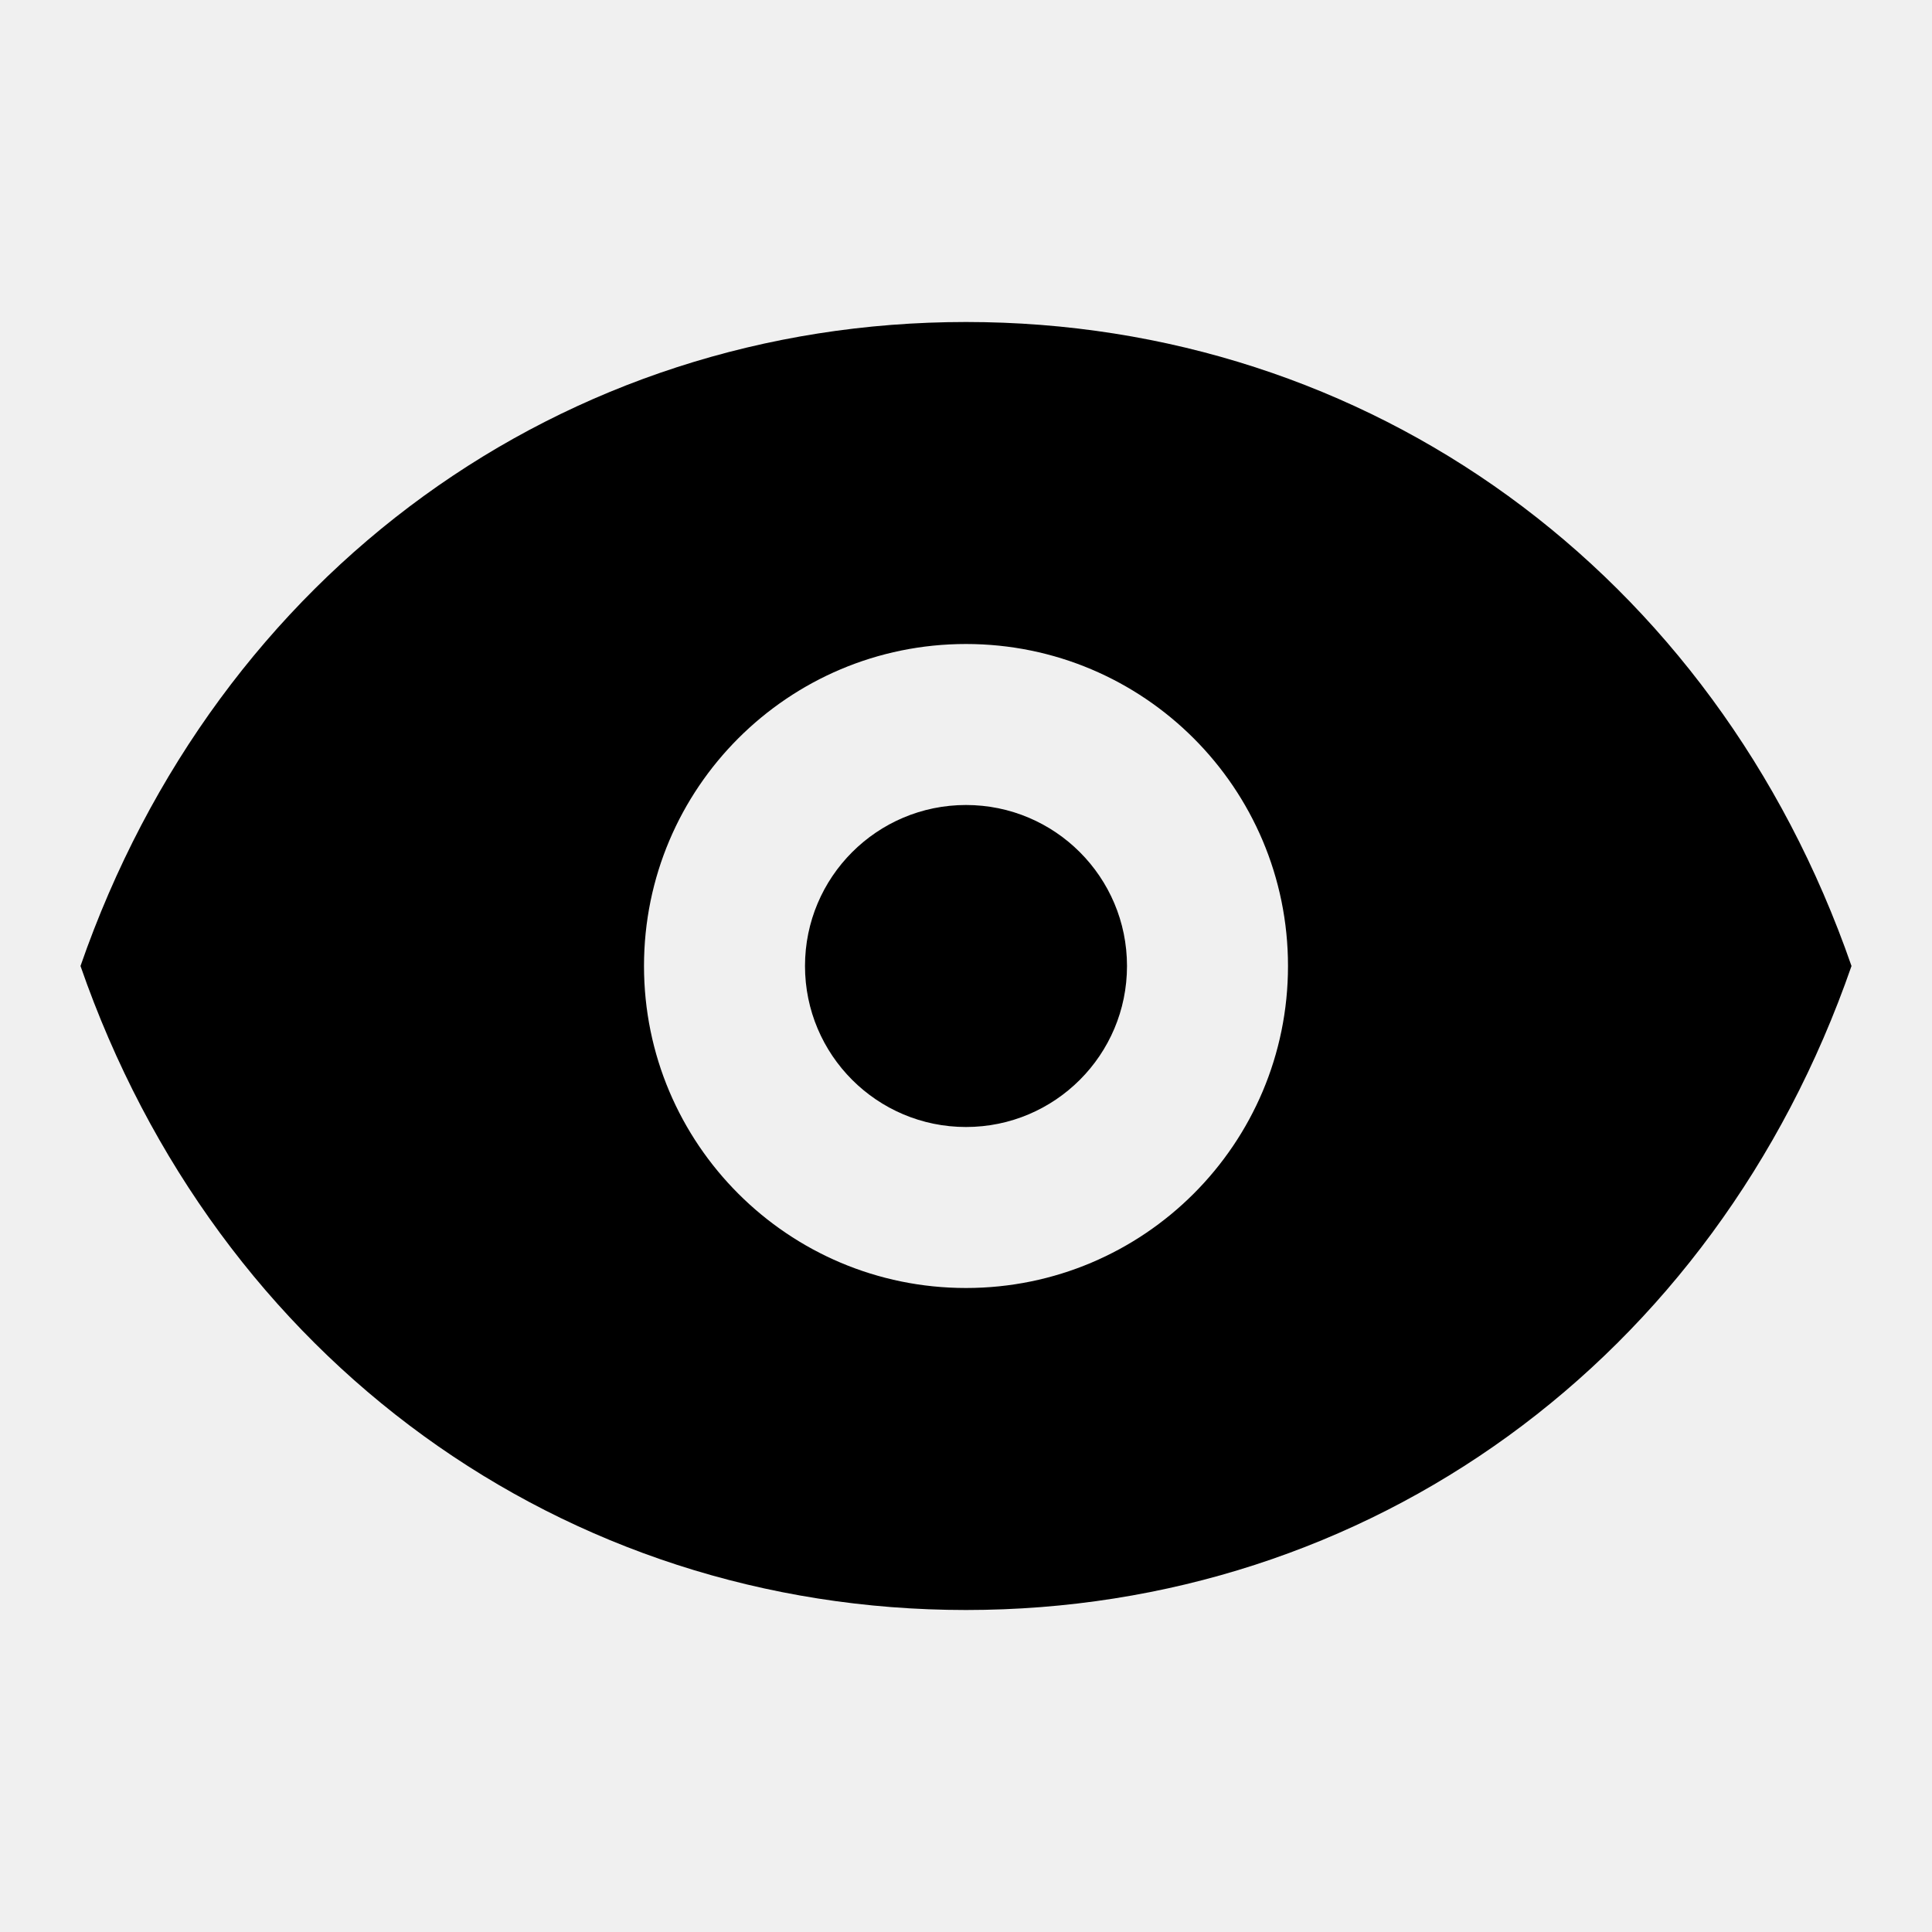
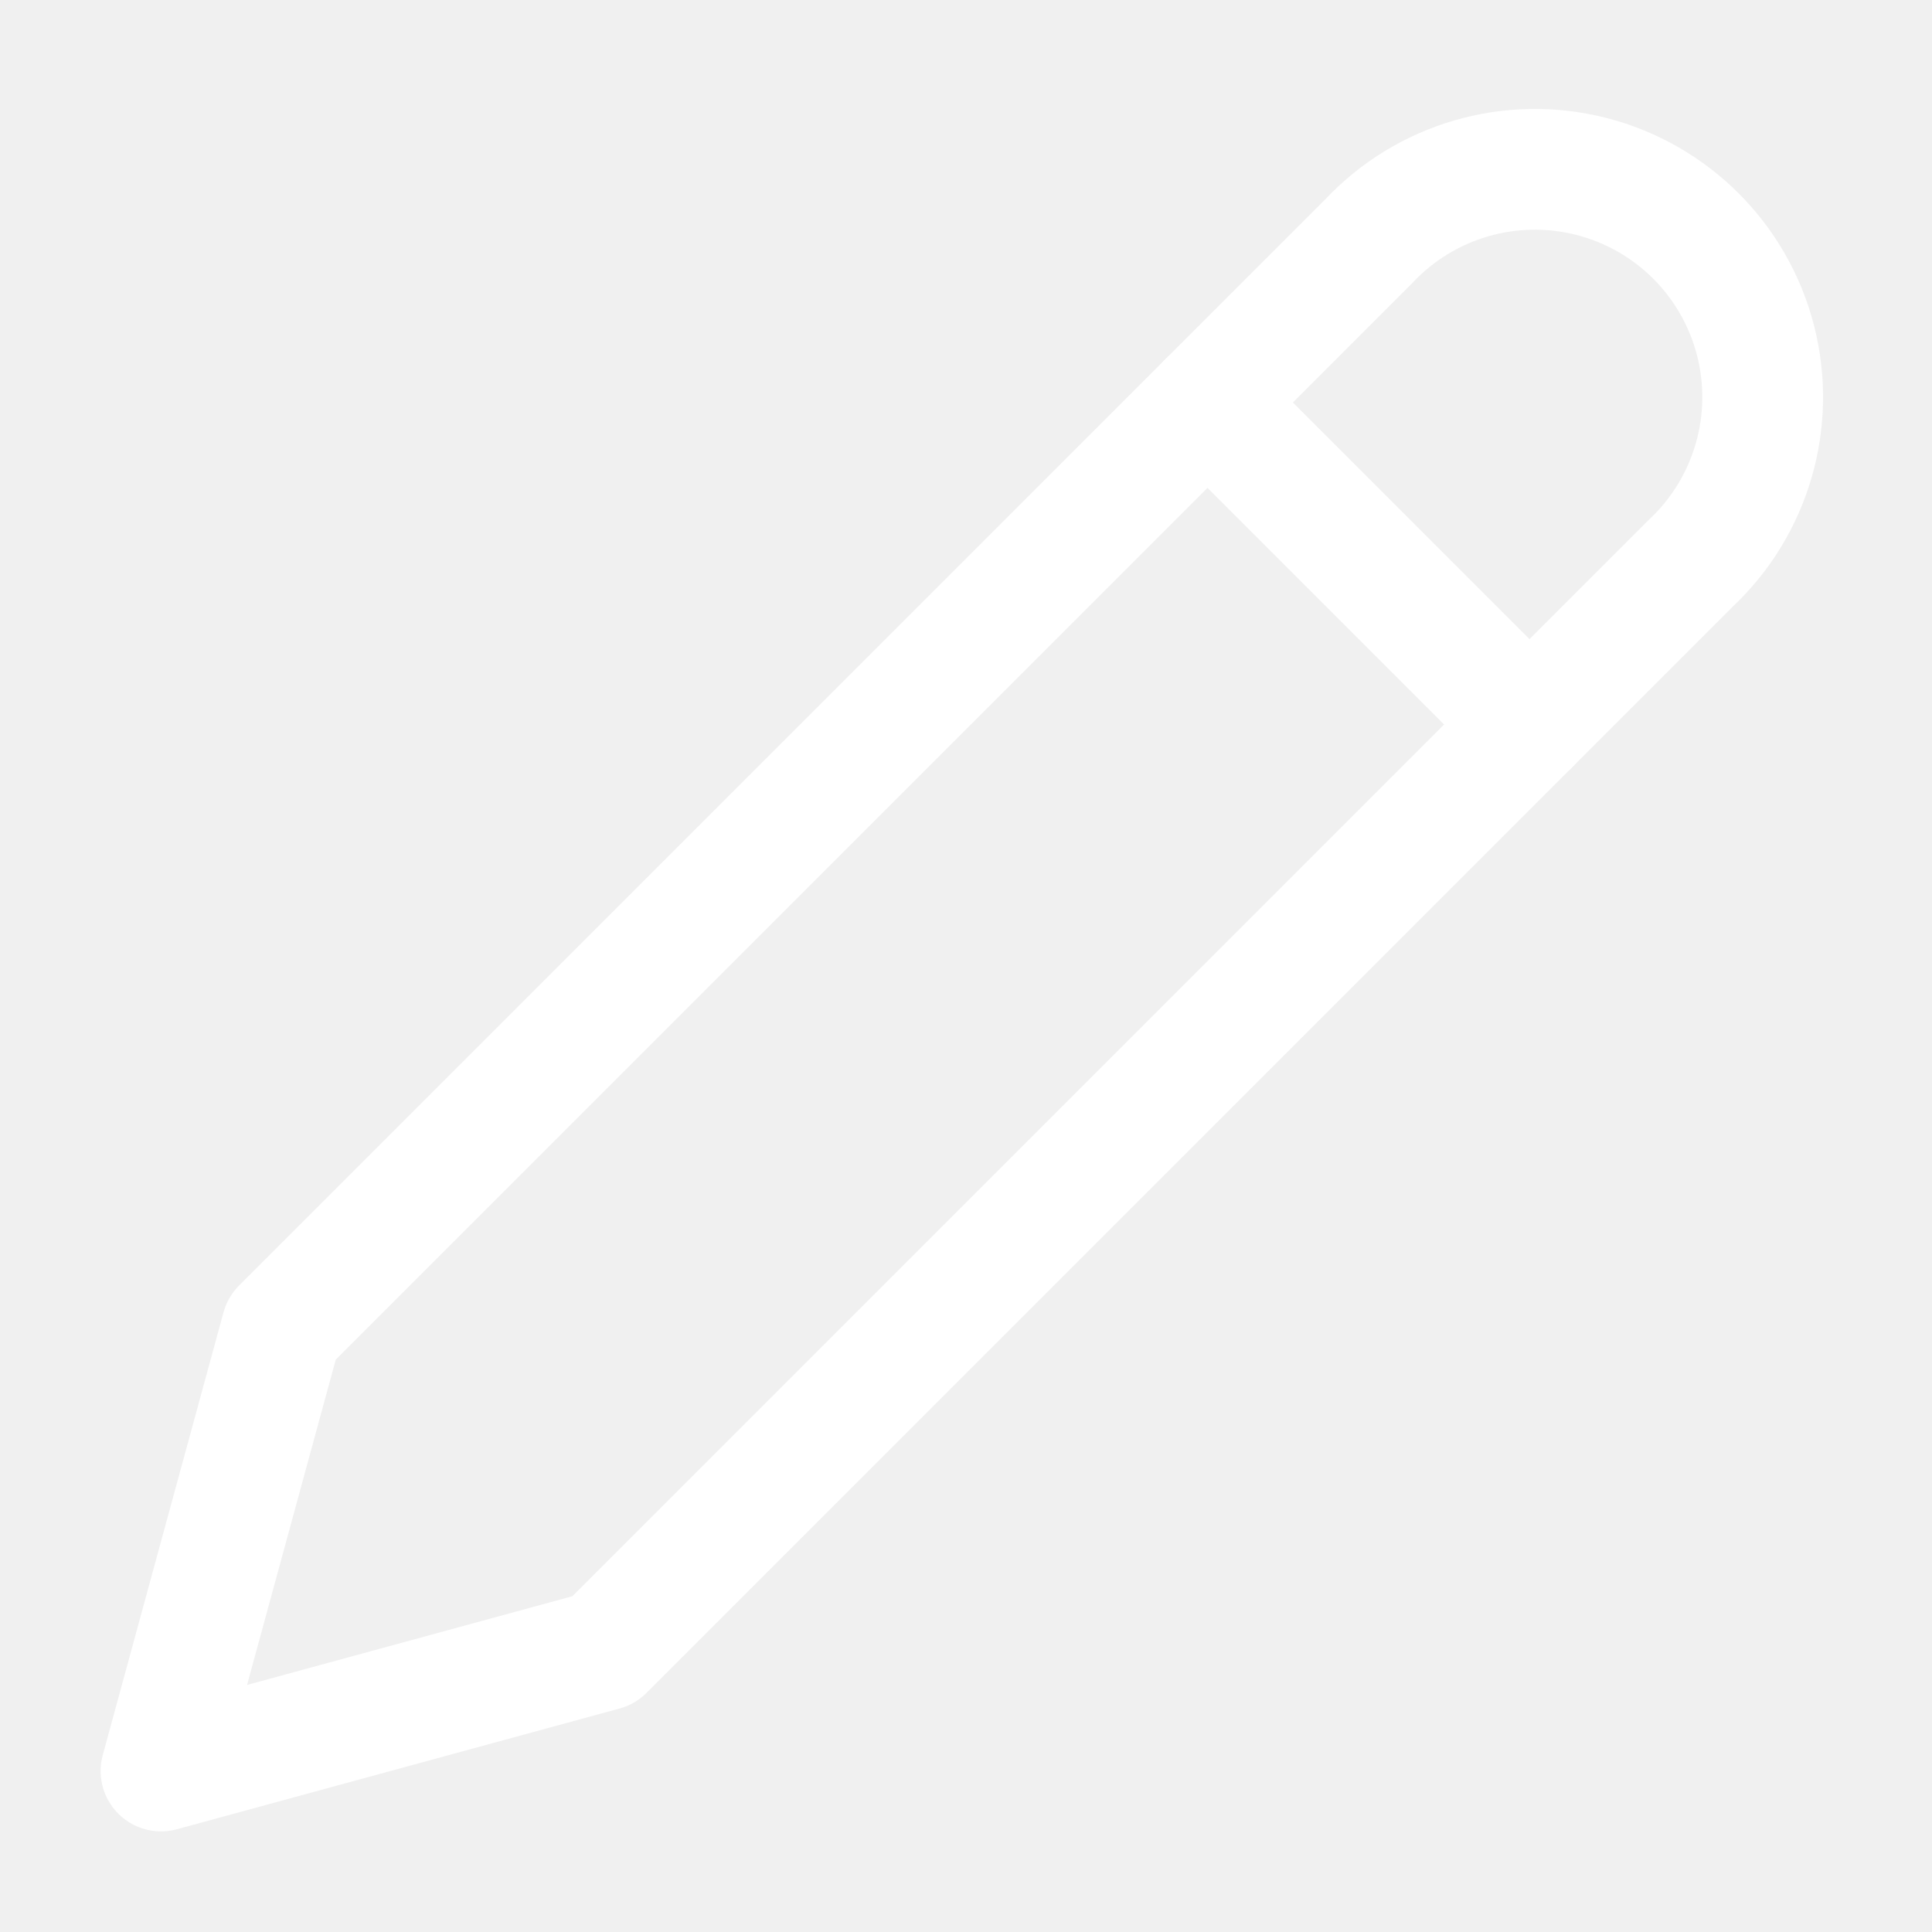
- <svg width="24" height="24" viewBox="0 0 24 24">
-   <path d="M12 4C7 4 2.7 7.1 1 12c1.7 4.9 6 8 11 8s9.3-3.1 11-8c-1.7-4.9-6-8-11-8zm0 12a4 4 0 110-8 4 4 0 010 8zm0-2a2 2 0 100-4 2 2 0 000 4z" />
+ <svg viewBox="0 0 24 24" stroke="#FFF" stroke-width="1.5" fill="none" stroke-linecap="round" stroke-linejoin="round">
+   <path d="M17 3a2.83 2.83 0 114 4L7.5 20.5 2 22l1.5-5.5L17 3z" />
+   <path d="M15 5l4 4" />
</svg>
